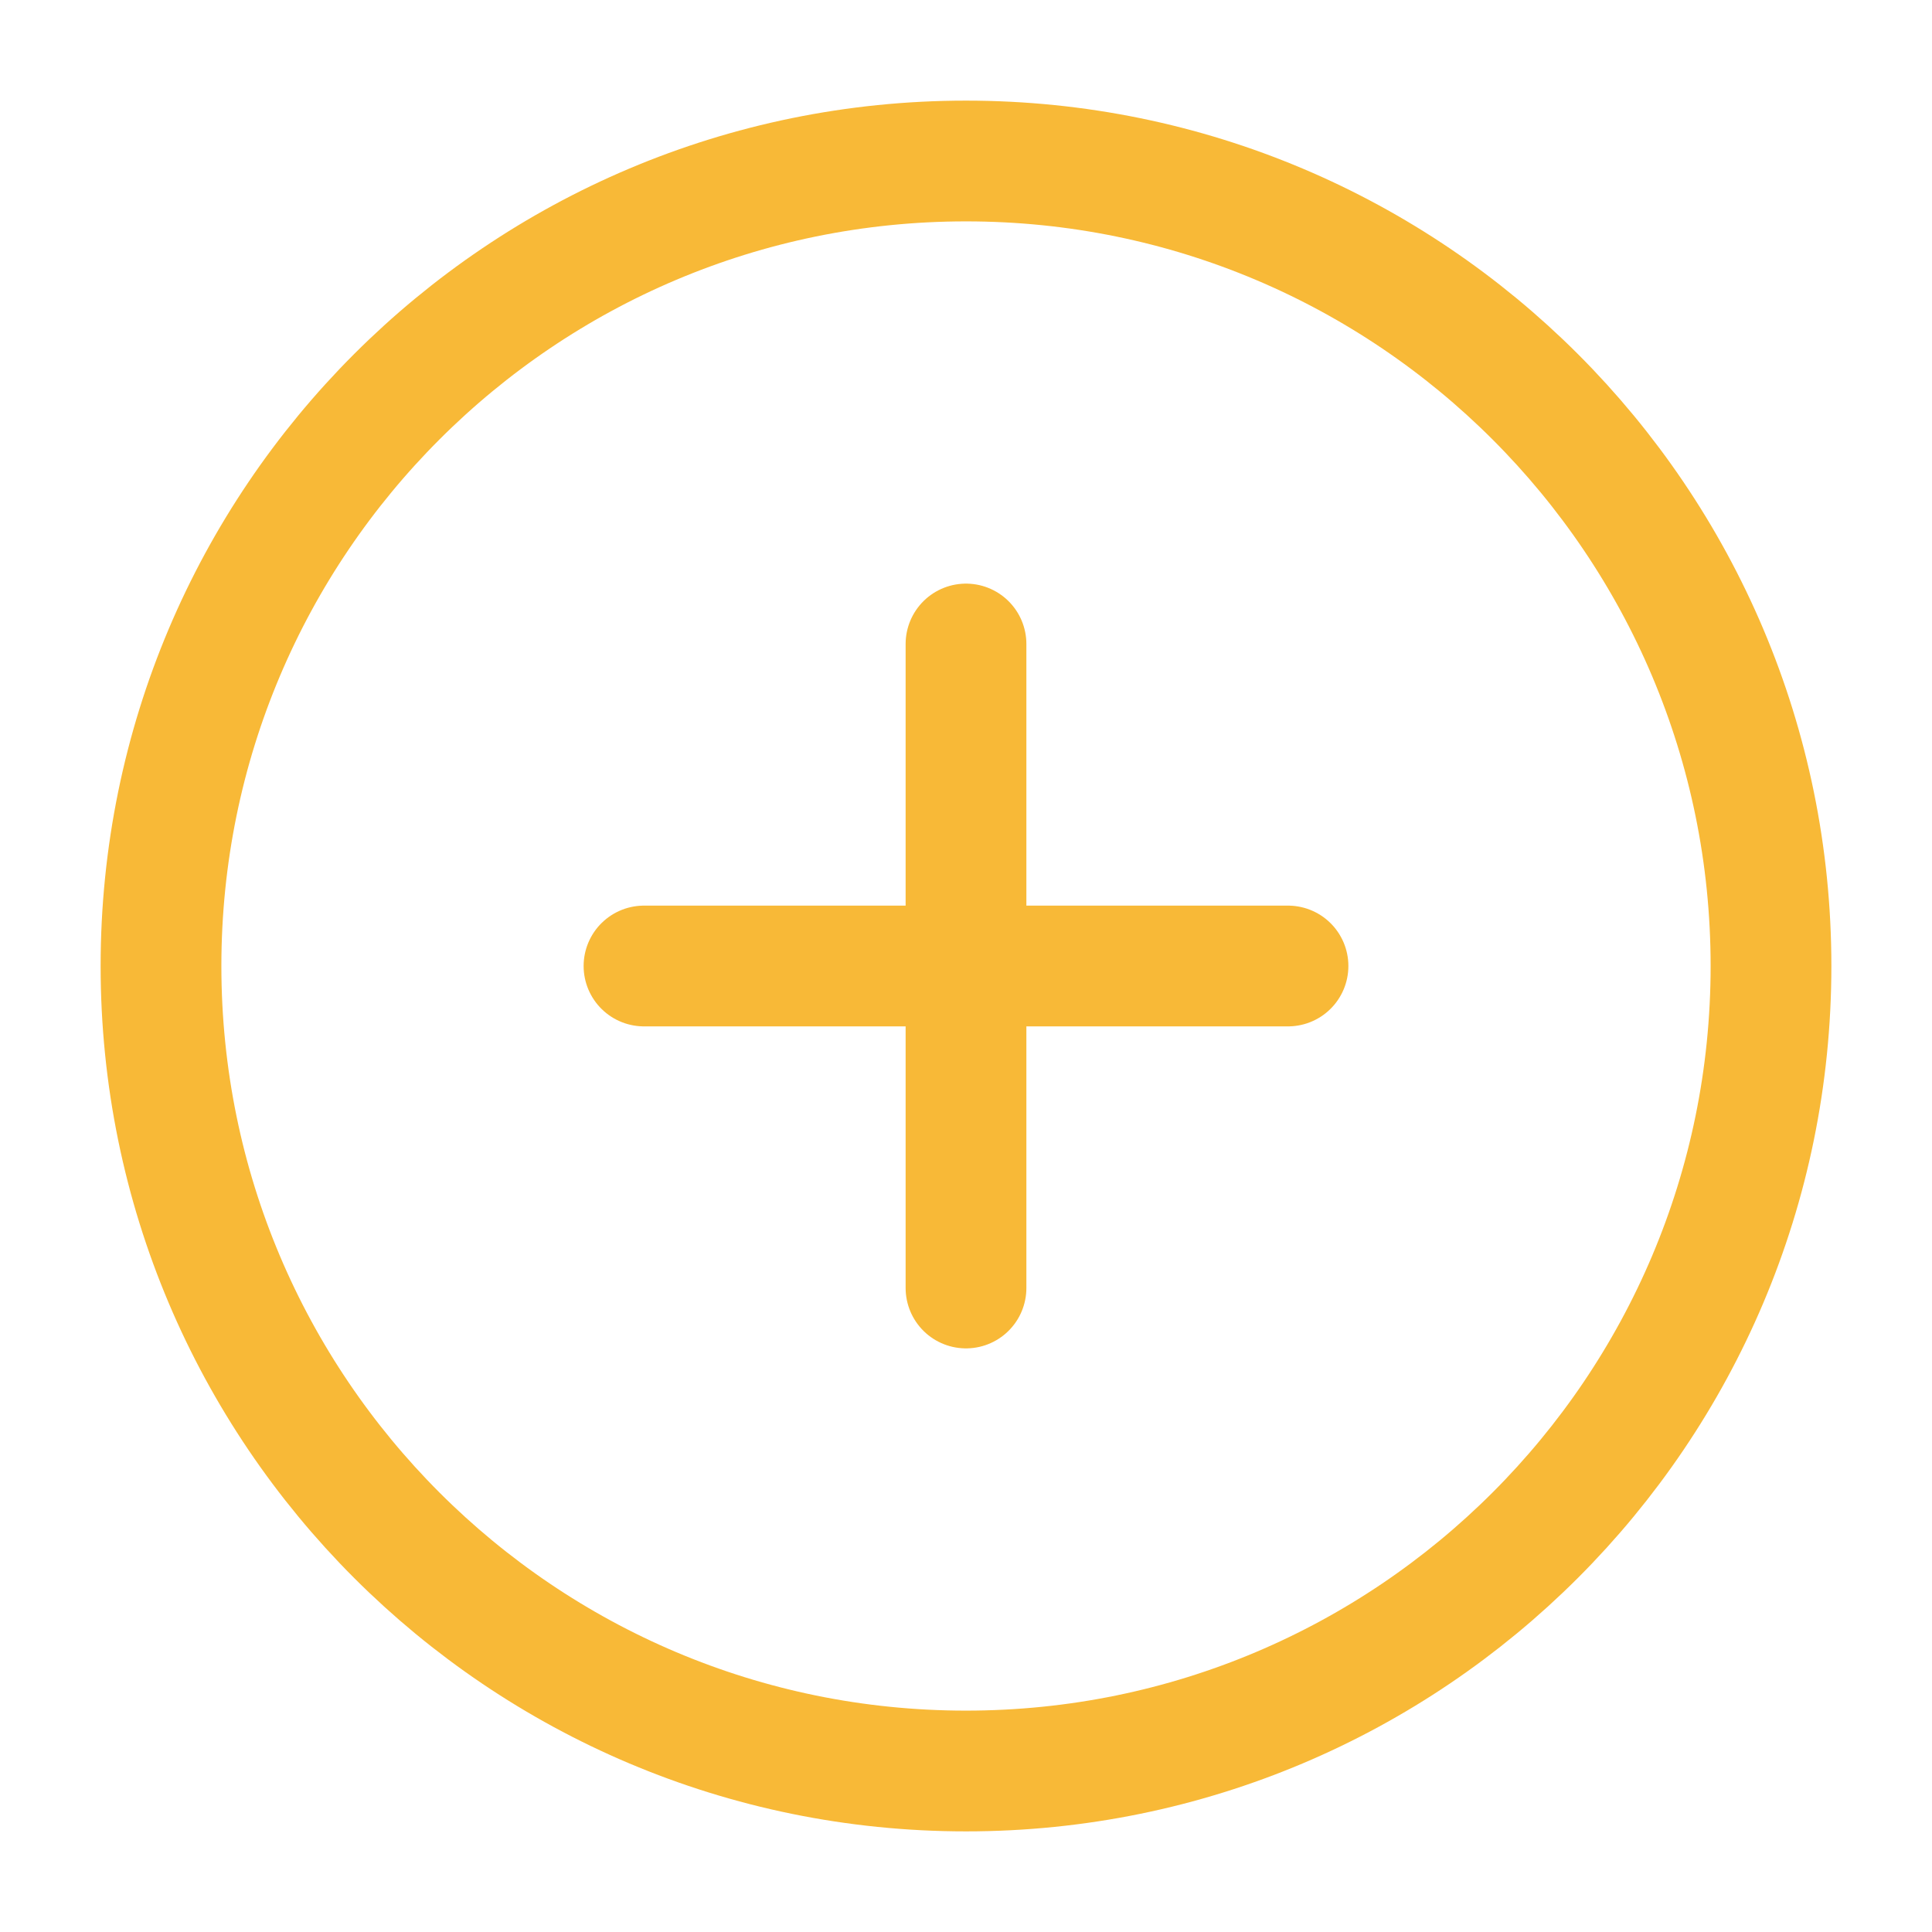
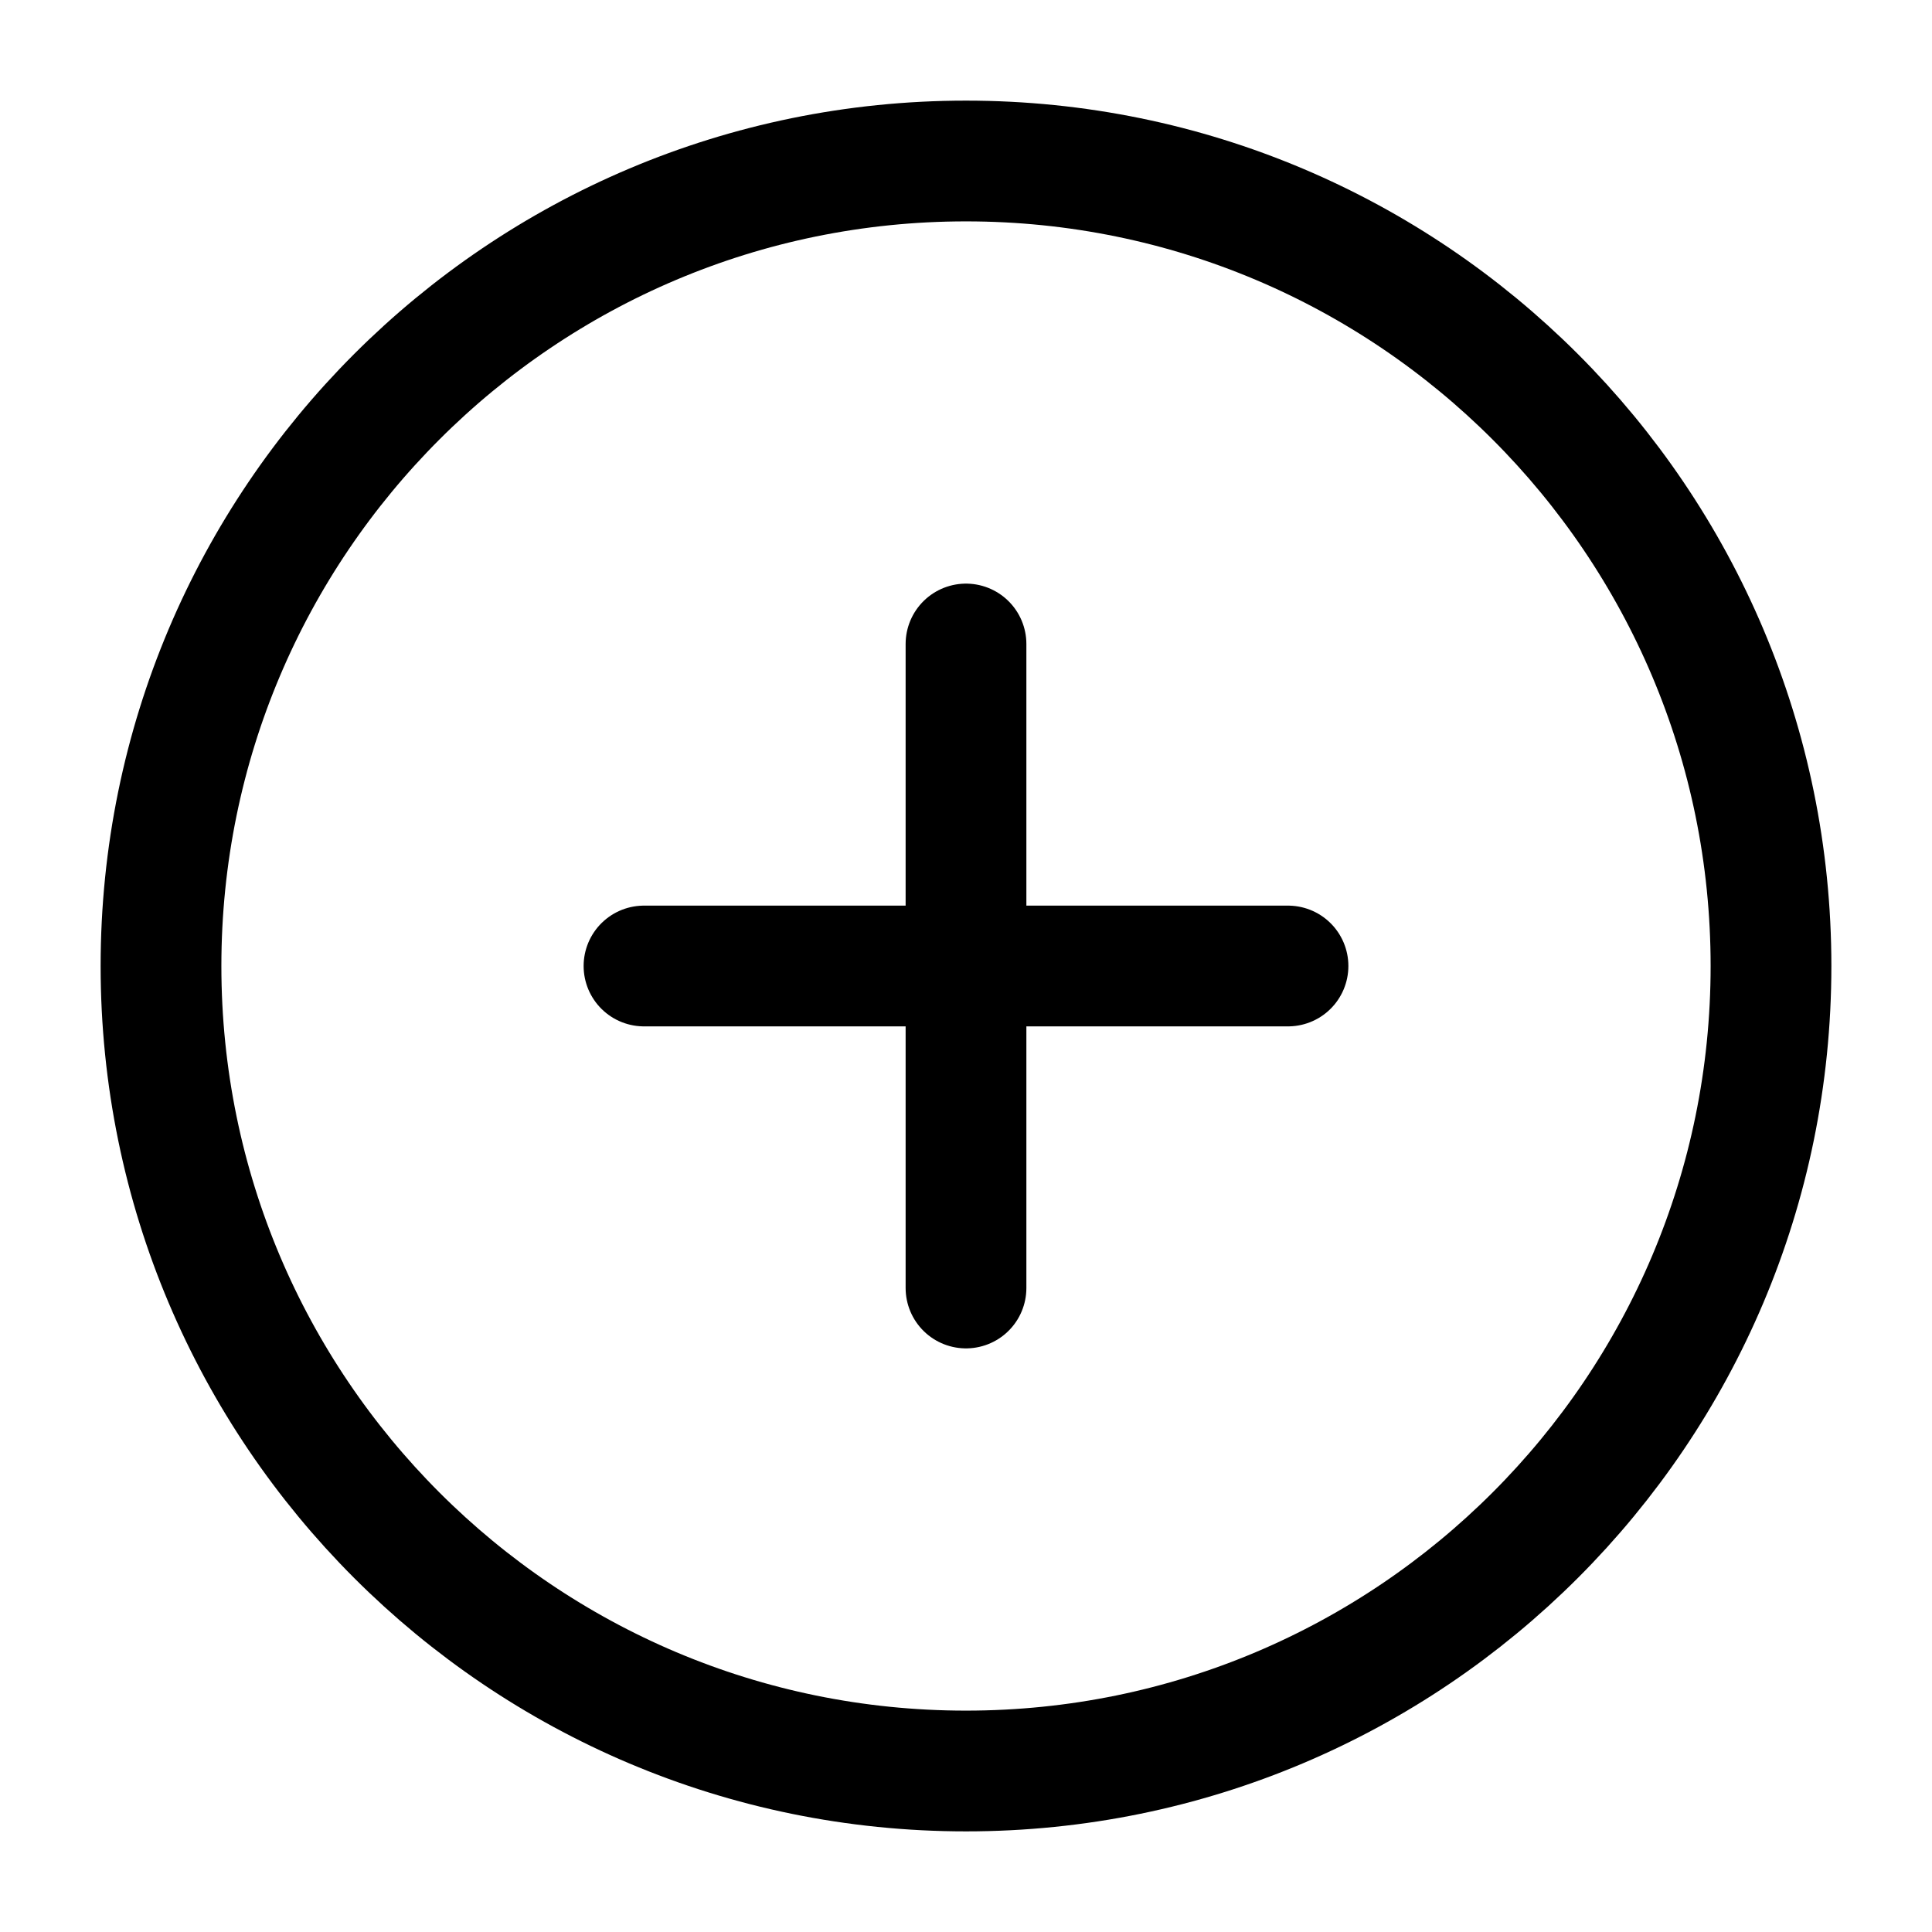
<svg xmlns="http://www.w3.org/2000/svg" width="24" height="24" viewBox="0 0 24 24" fill="none">
-   <path d="M12 22C17.523 22 22 17.523 22 12C22 6.477 17.523 2 12 2C6.477 2 2 6.477 2 12C2 17.523 6.477 22 12 22Z" stroke="#F8B937" stroke-width="1.5" stroke-linecap="round" stroke-linejoin="round" />
-   <path d="M8 12H16" stroke="#F8B937" stroke-width="1.5" stroke-linecap="round" stroke-linejoin="round" />
-   <path d="M12 8V16" stroke="#F8B937" stroke-width="1.5" stroke-linecap="round" stroke-linejoin="round" />
+   <path d="M12 22C17.523 22 22 17.523 22 12C22 6.477 17.523 2 12 2C6.477 2 2 6.477 2 12C2 17.523 6.477 22 12 22Z" stroke="#000000" stroke-width="1.5" stroke-linecap="round" stroke-linejoin="round" />
+   <path d="M8 12H16" stroke="#000000" stroke-width="1.5" stroke-linecap="round" stroke-linejoin="round" />
+   <path d="M12 8V16" stroke="#000000" stroke-width="1.5" stroke-linecap="round" stroke-linejoin="round" />
</svg>
